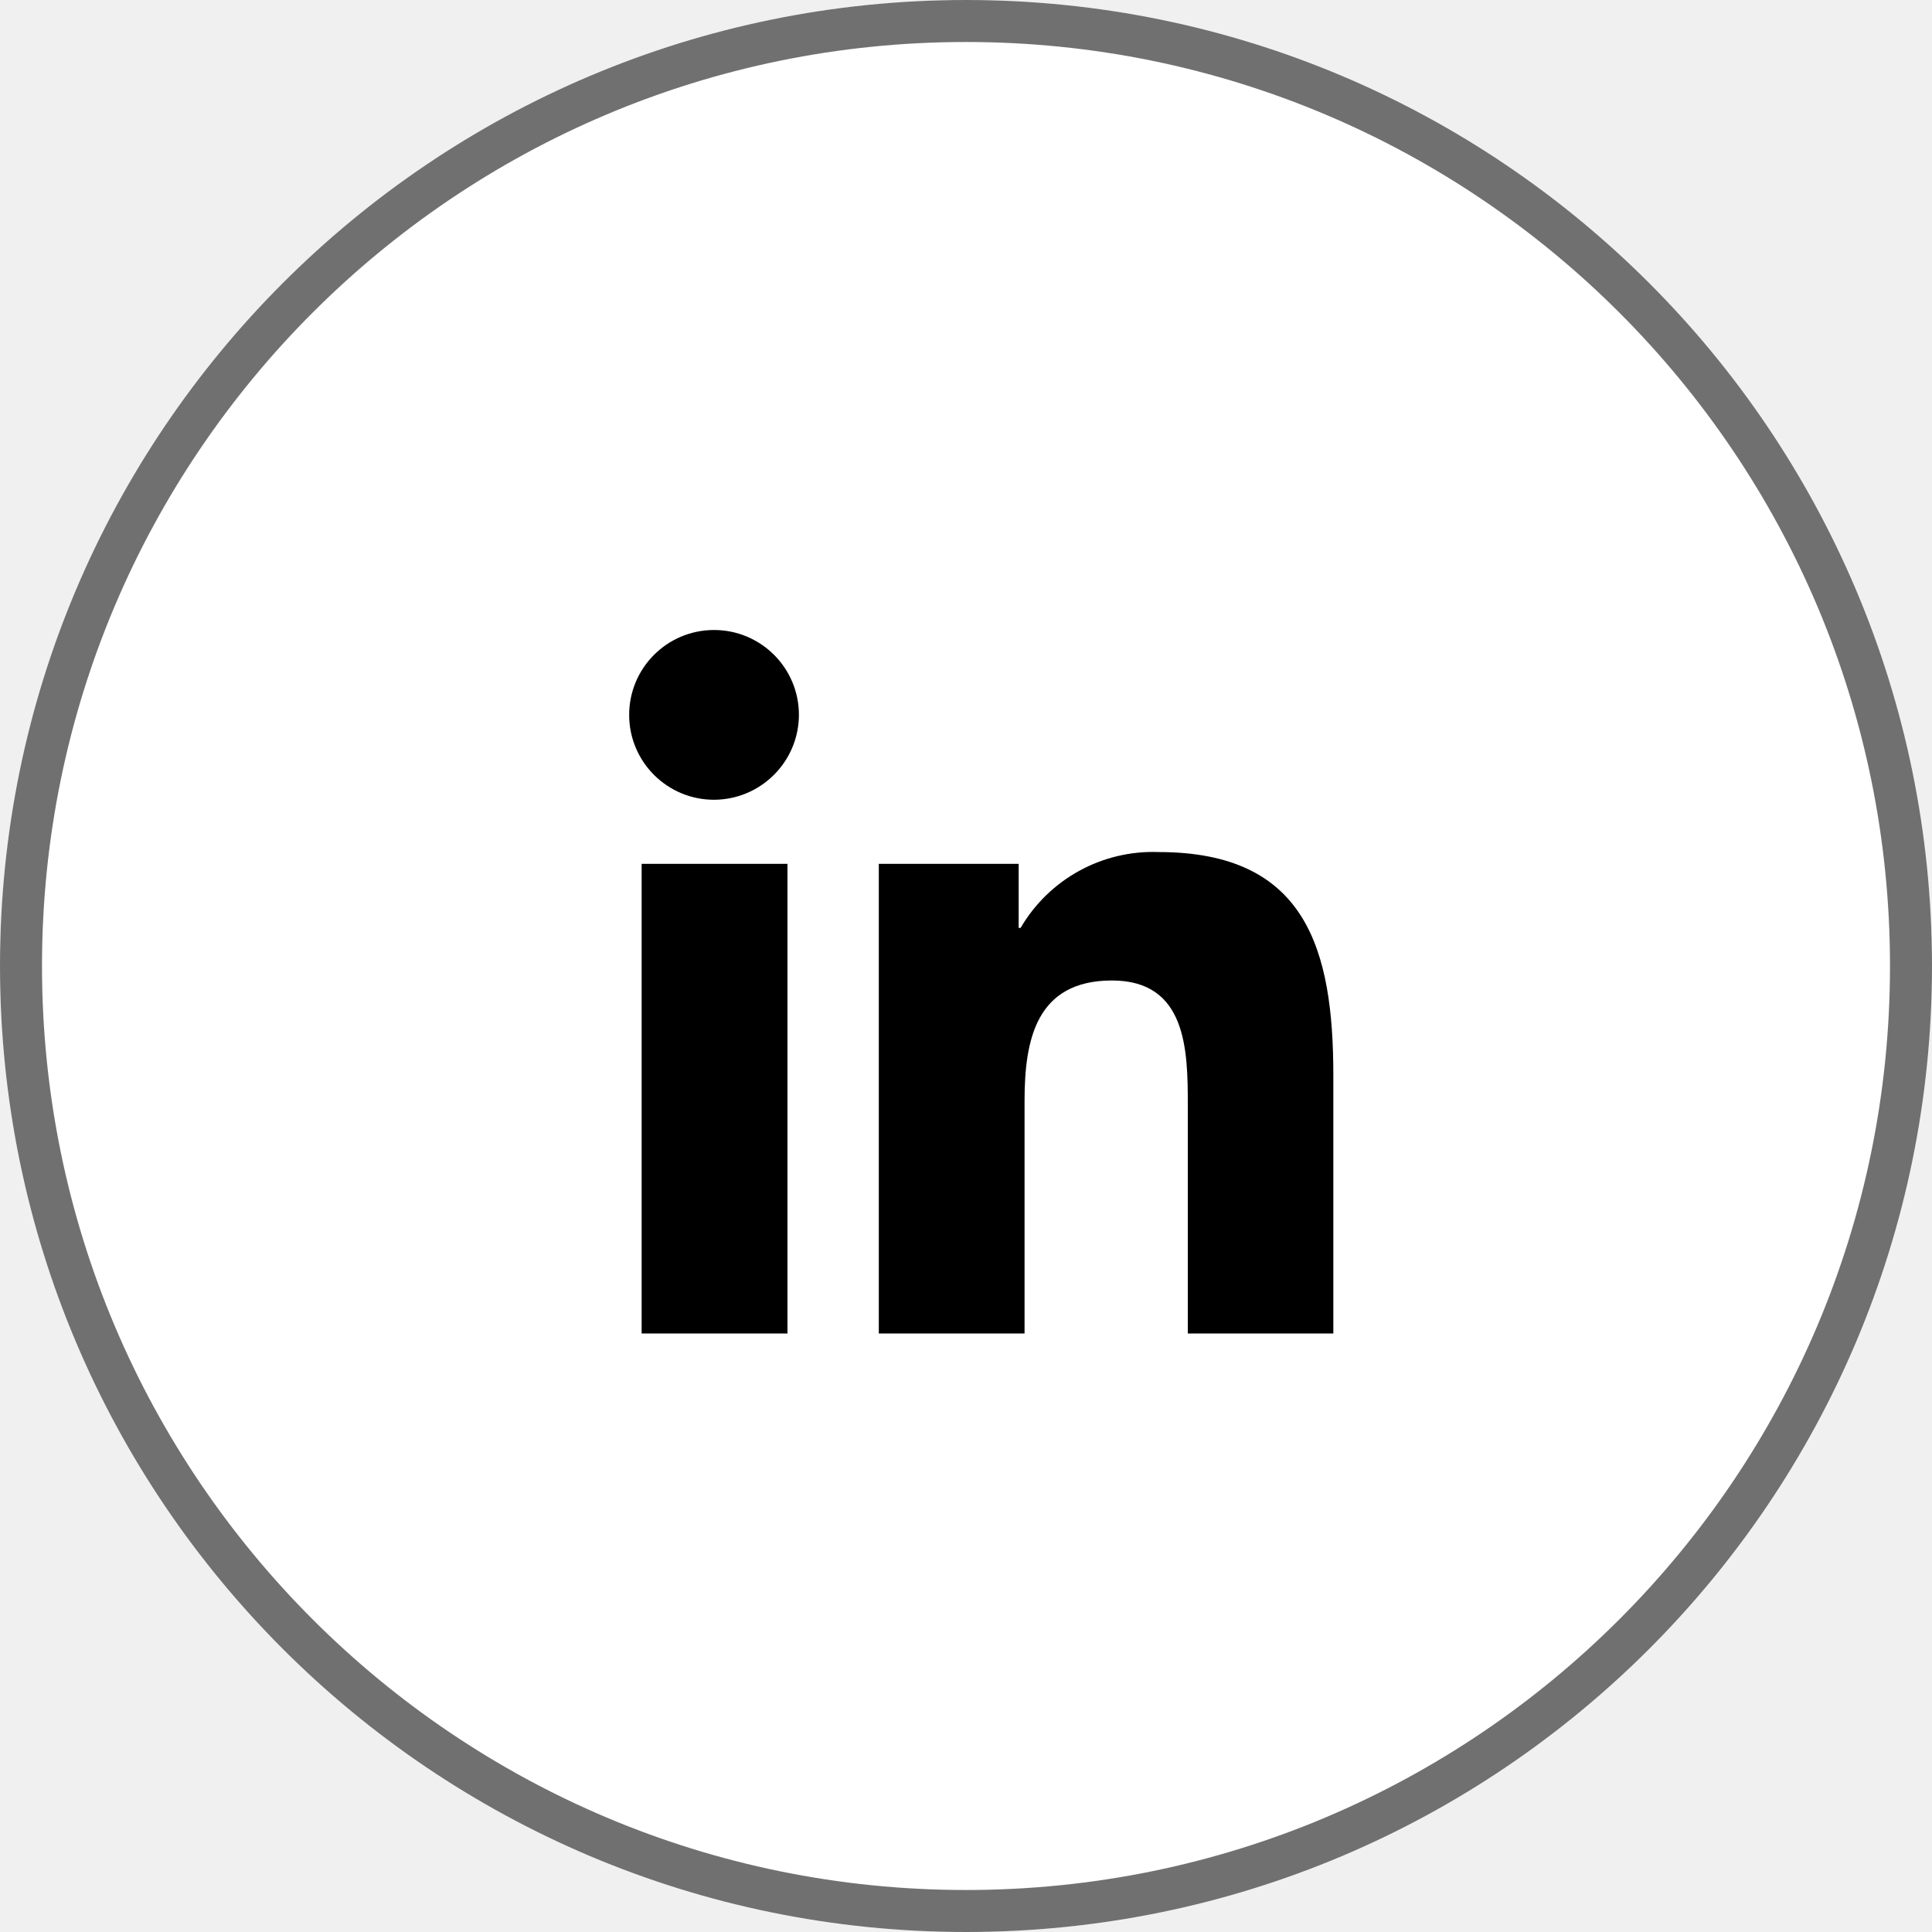
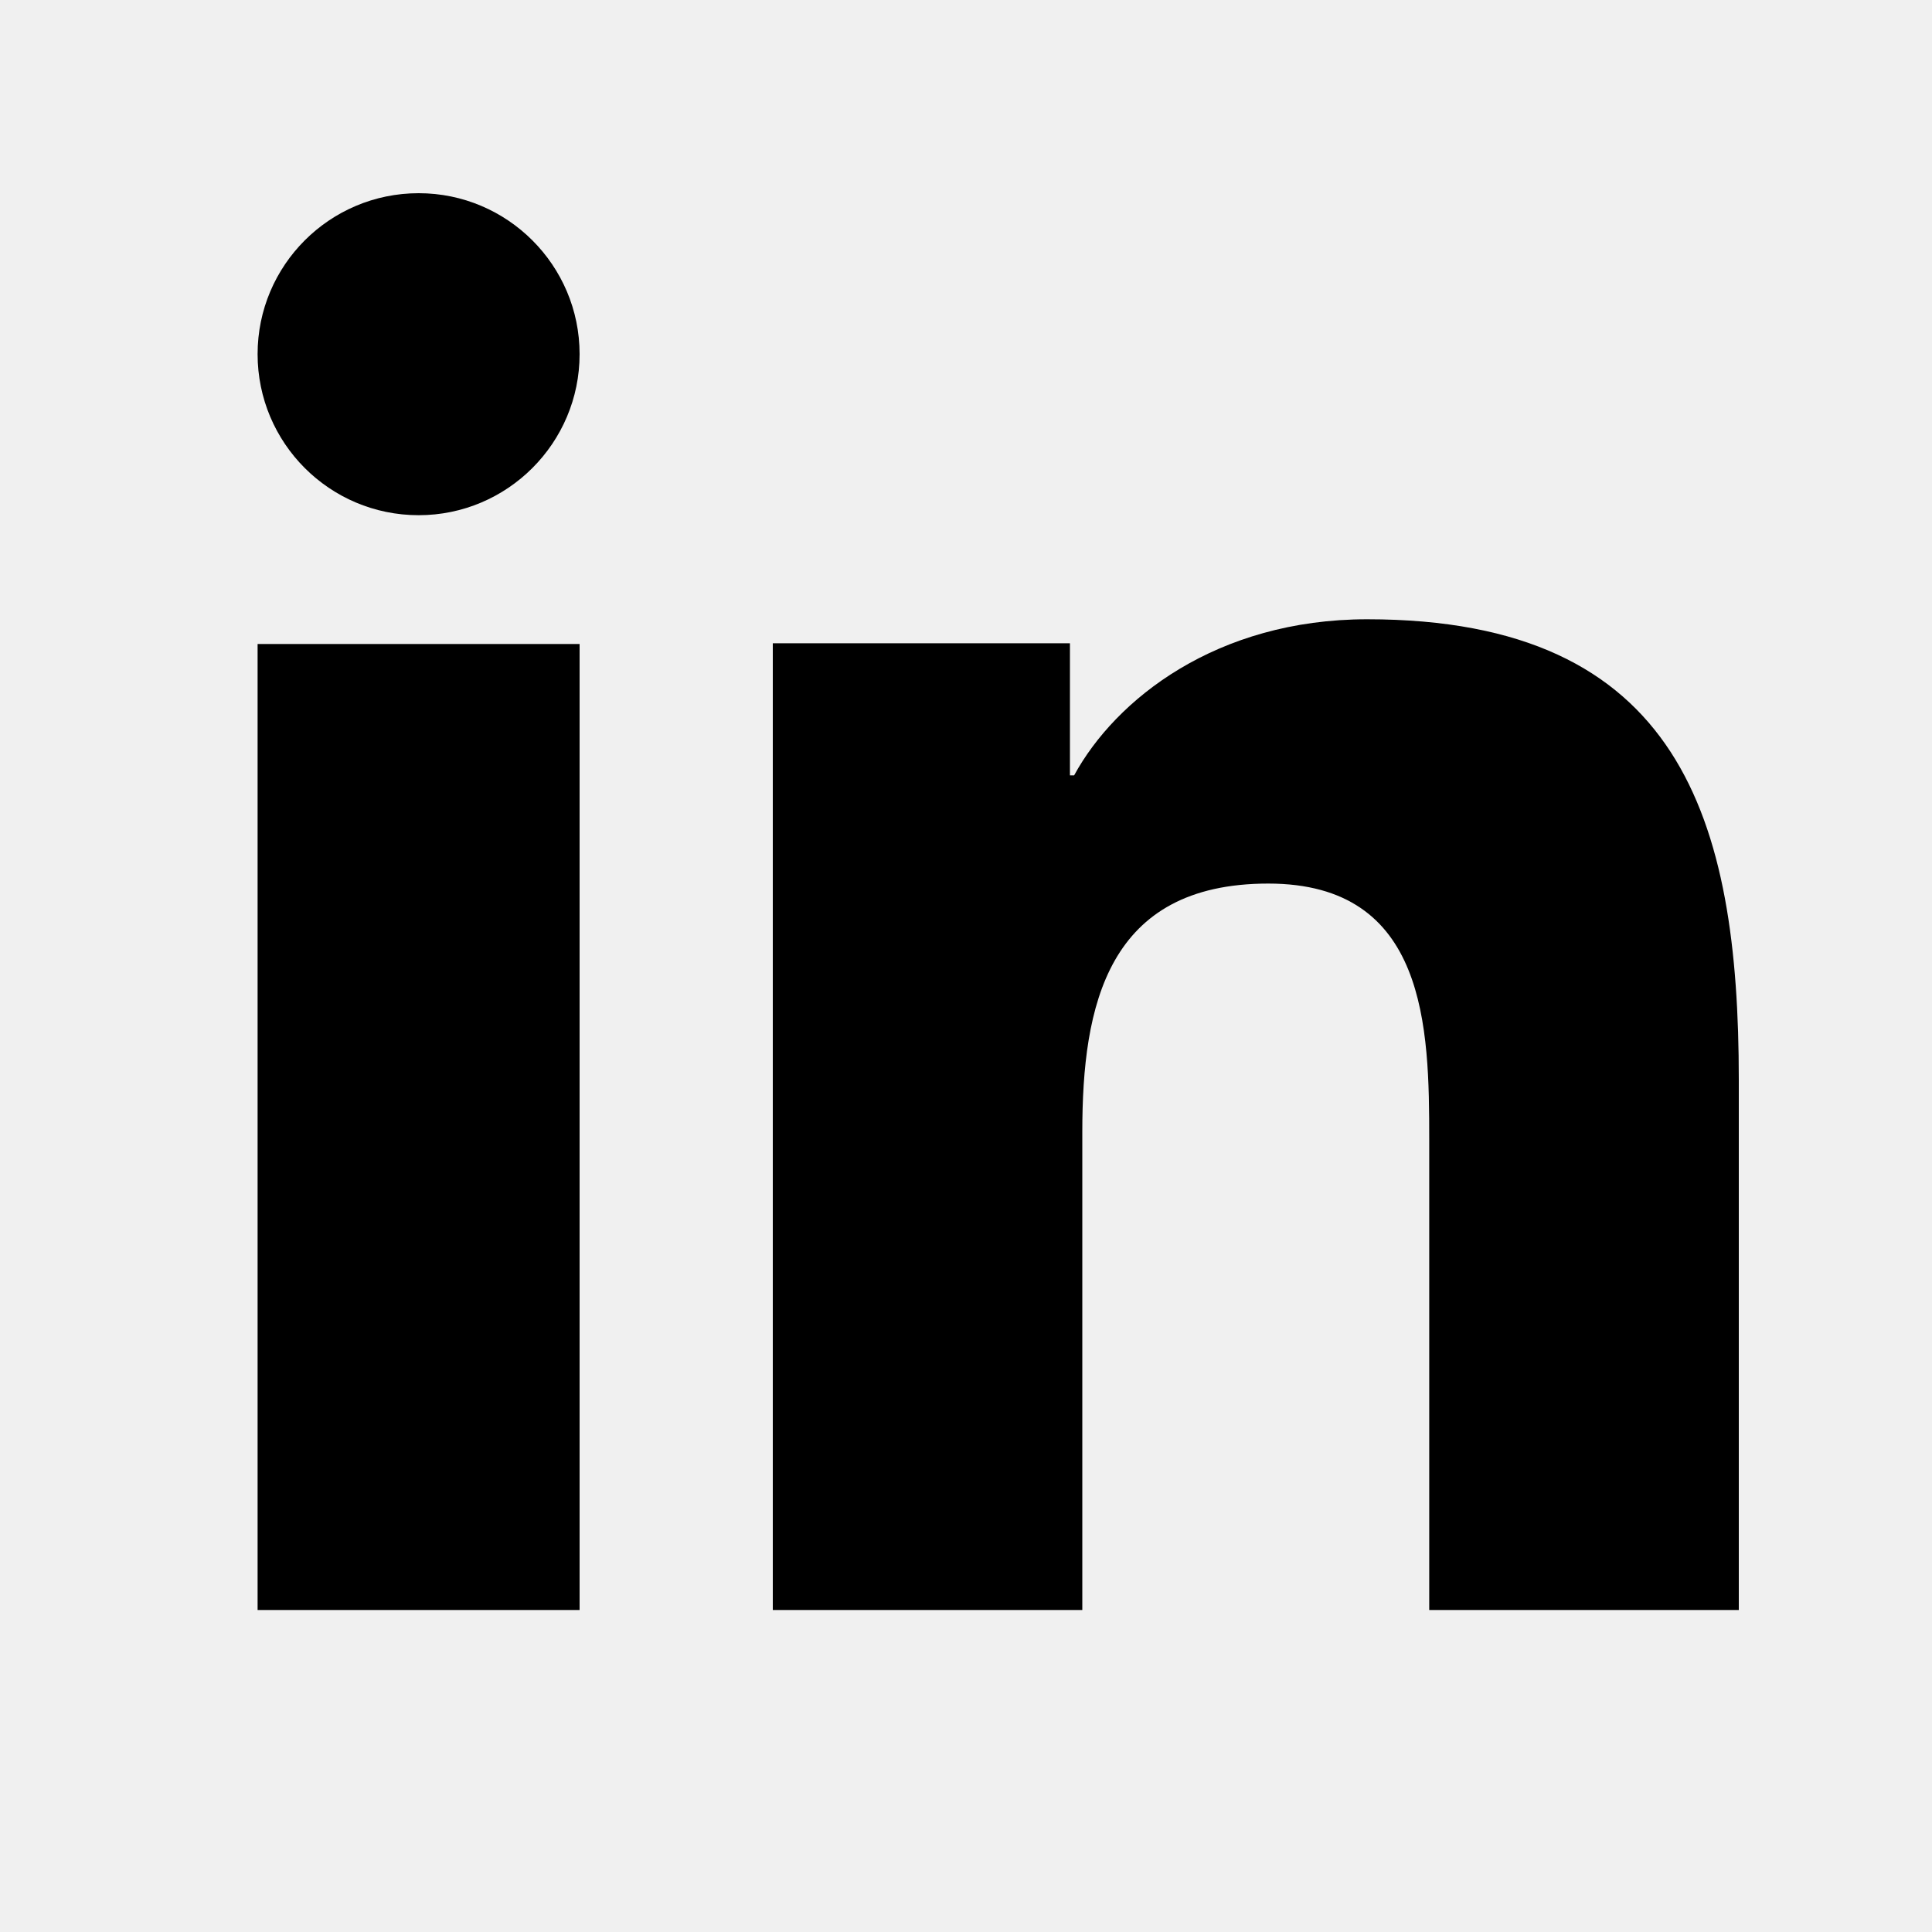
- <svg xmlns="http://www.w3.org/2000/svg" width="46" height="46" viewBox="0 0 46 46">
-   <g id="Group_8829" data-name="Group 8829" transform="translate(-1372 -896)">
-     <g id="Ellipse_371" data-name="Ellipse 371" transform="translate(1372 896)" fill="#fff" stroke="#707070" stroke-width="1">
-       <circle cx="23" cy="23" r="23" stroke="none" />
-       <circle cx="23" cy="23" r="22.5" fill="none" />
-     </g>
-     <path id="Icon_awesome-linkedin-in" data-name="Icon awesome-linkedin-in" d="M3.749,16.75H.277V5.567H3.749ZM2.011,4.042a2.021,2.021,0,1,1,2.011-2.03A2.028,2.028,0,0,1,2.011,4.042ZM16.746,16.75H13.281V11.306c0-1.3-.026-2.961-1.805-2.961-1.805,0-2.082,1.41-2.082,2.868V16.75H5.924V5.567h3.33V7.093H9.3a3.649,3.649,0,0,1,3.286-1.806c3.514,0,4.16,2.314,4.16,5.32V16.75Z" transform="translate(1387 911)" />
-   </g>
+ <svg xmlns="http://www.w3.org/2000/svg" fill="#000000" viewBox="0 0 30 30" width="50px" height="50px">
+   <path d="M9,25H4V10h5V25z M6.501,8C5.118,8,4,6.879,4,5.499S5.12,3,6.501,3C7.879,3,9,4.121,9,5.499C9,6.879,7.879,8,6.501,8z M27,25h-4.807v-7.3c0-1.741-0.033-3.98-2.499-3.98c-2.503,0-2.888,1.896-2.888,3.854V25H12V9.989h4.614v2.051h0.065c0.642-1.18,2.211-2.424,4.551-2.424c4.87,0,5.77,3.109,5.77,7.151C27,16.767,27,25,27,25z" />
</svg>
